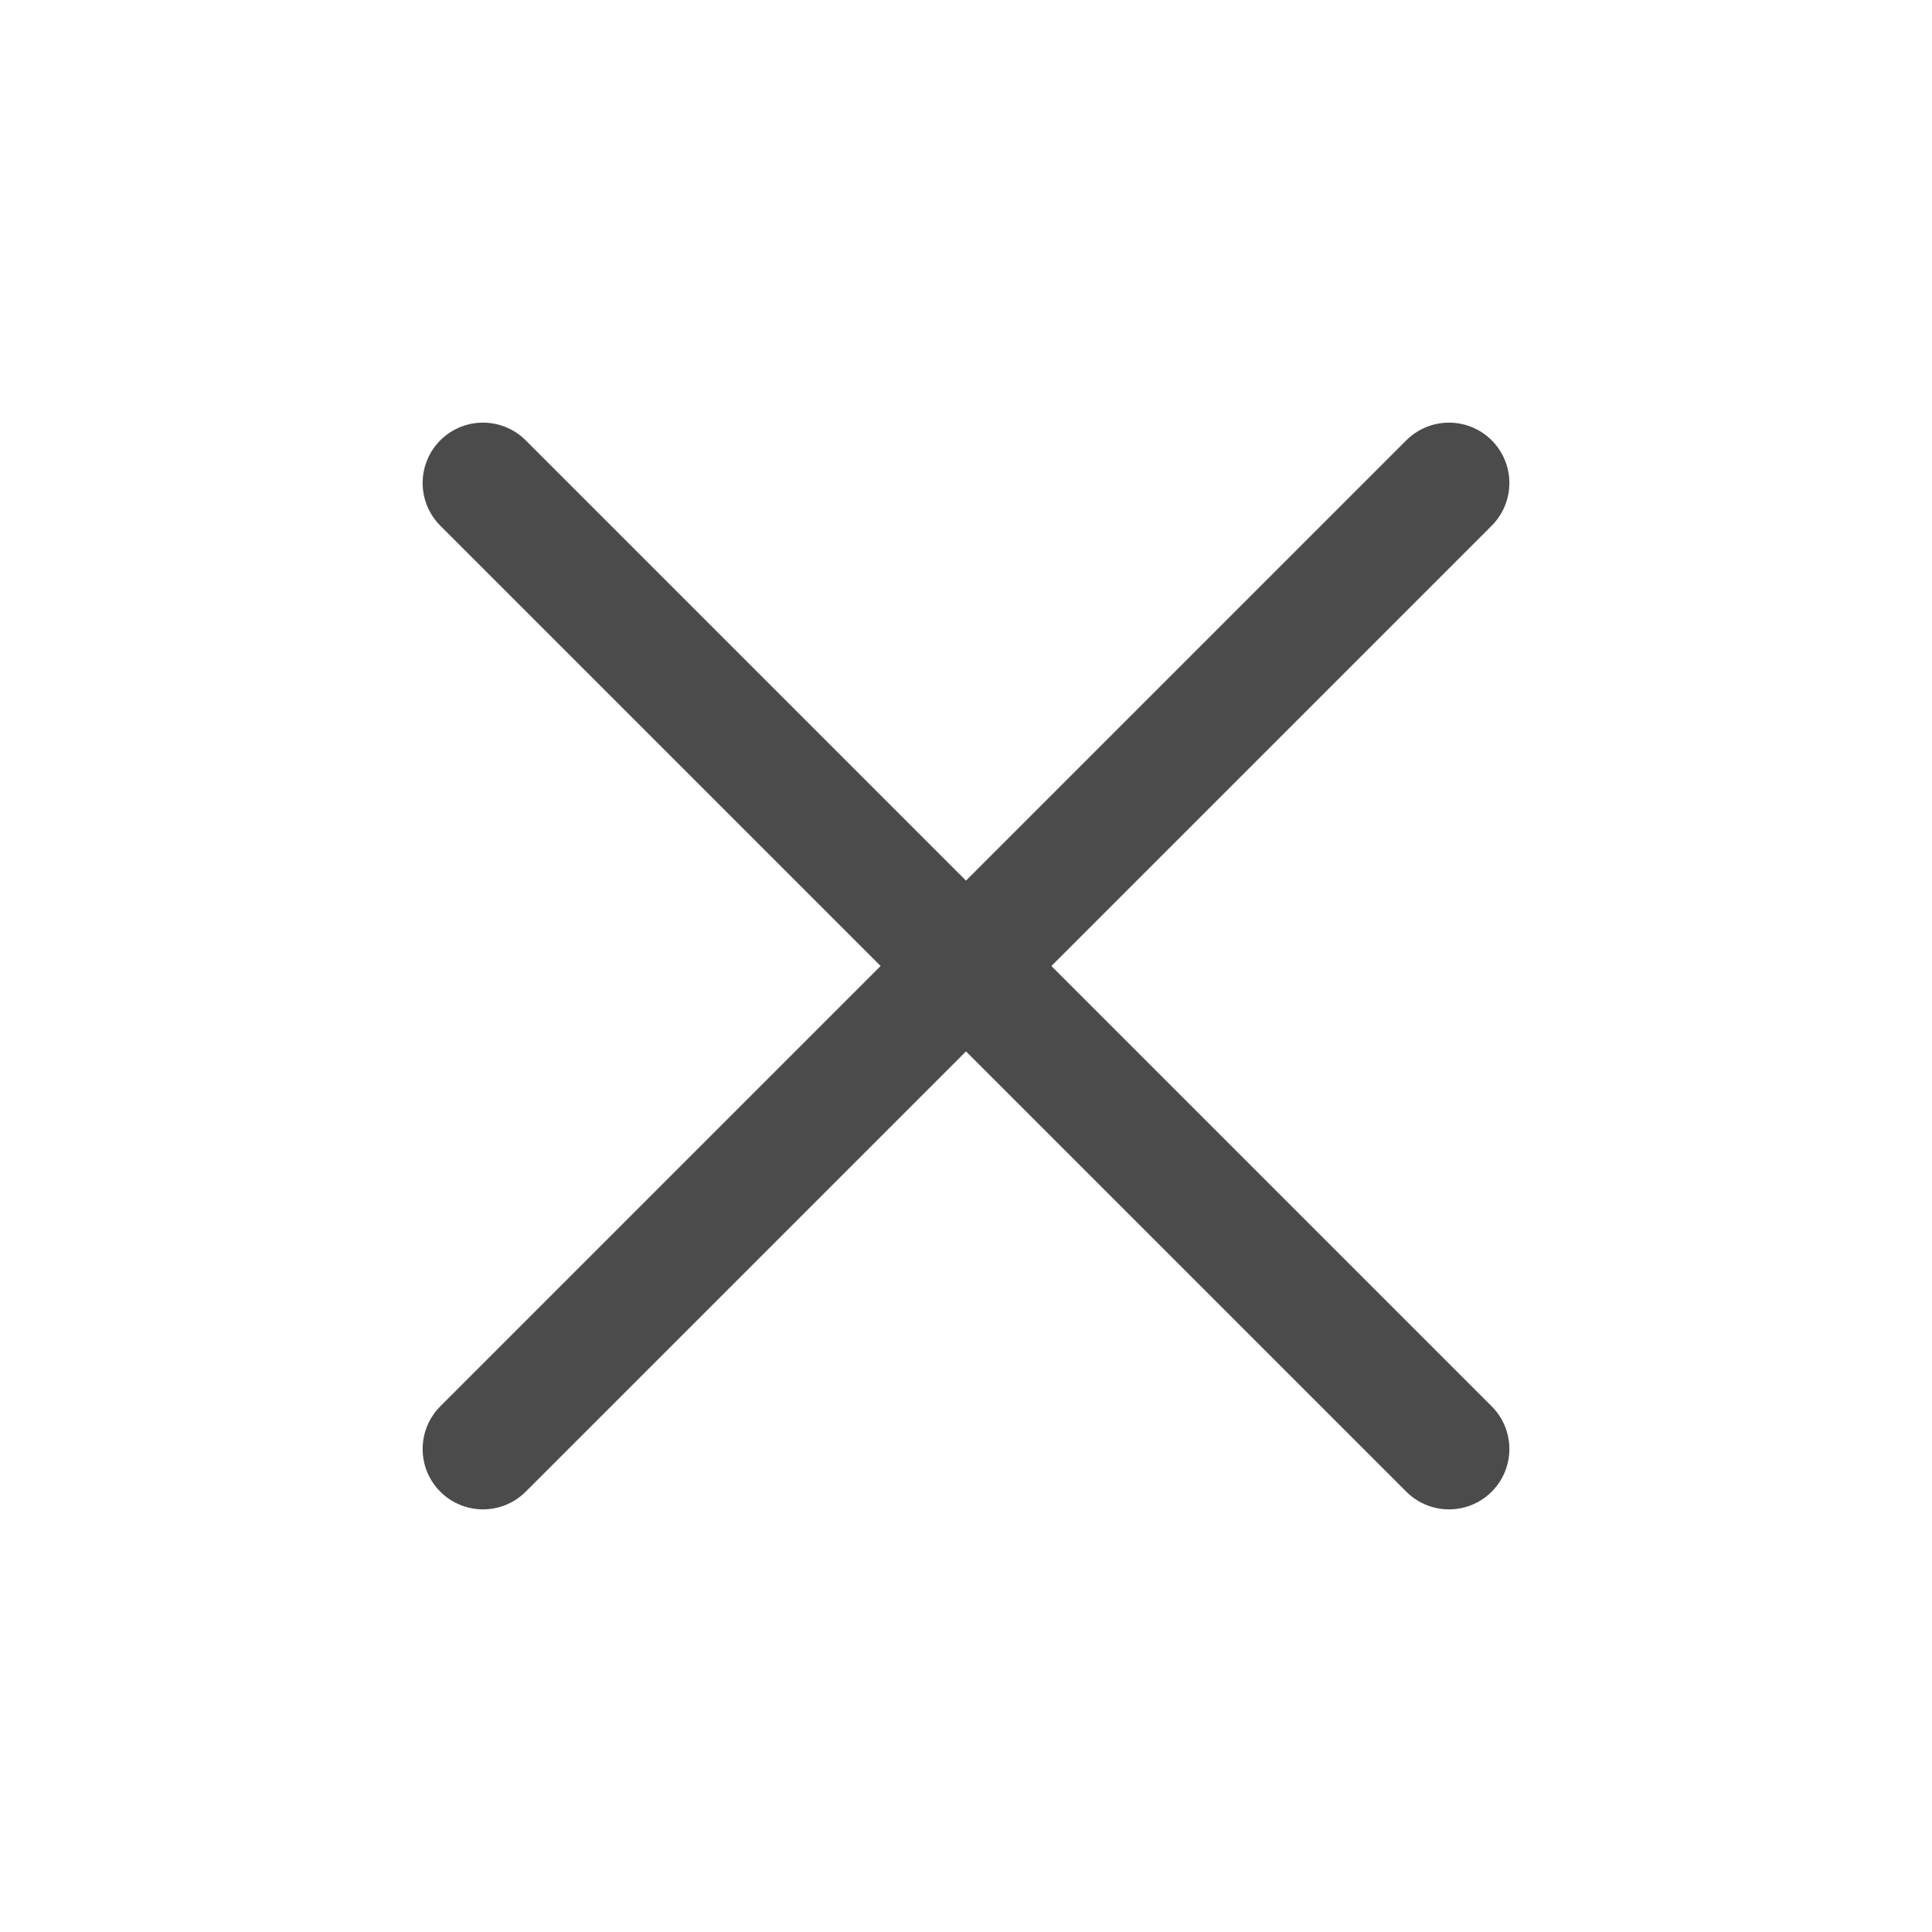
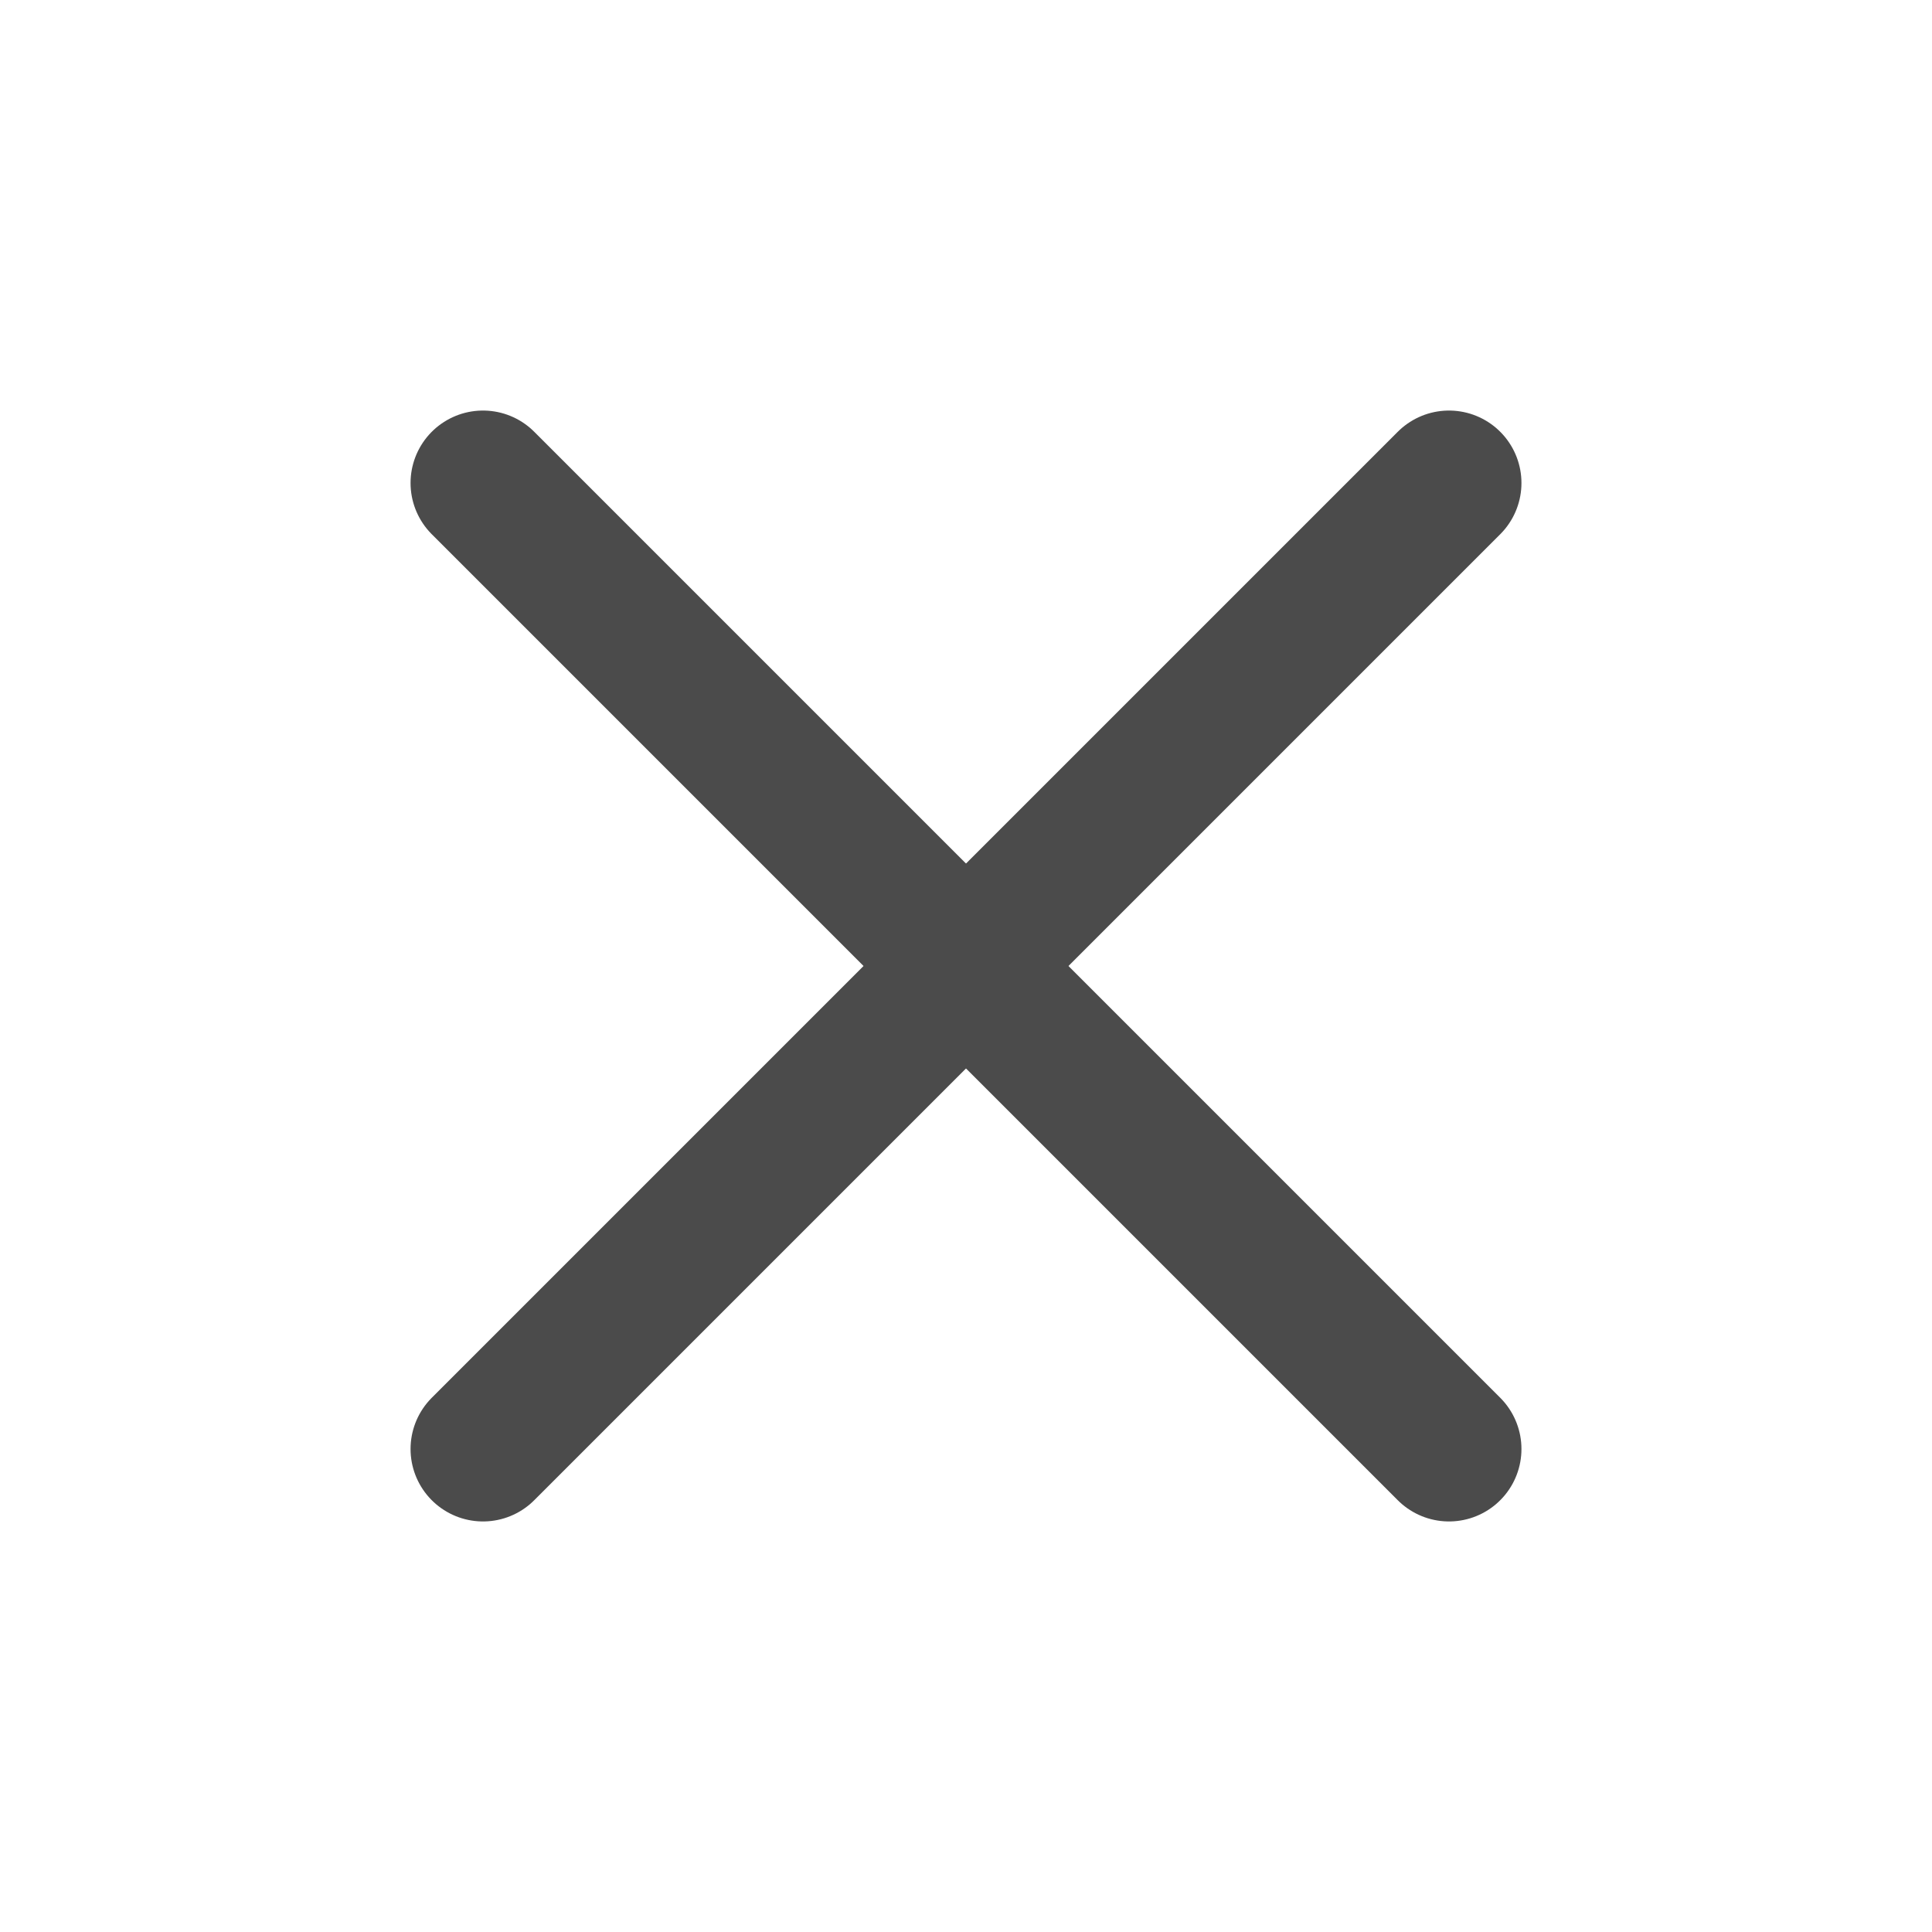
- <svg xmlns="http://www.w3.org/2000/svg" width="24" height="24" viewBox="0 0 24 24" fill="none" stroke="#4B4B4B" stroke-width="1.5" stroke-linecap="round" stroke-linejoin="round">
+ <svg xmlns="http://www.w3.org/2000/svg" width="20" height="20" viewBox="0 0 24 24" fill="none" stroke="#4B4B4B" stroke-width="1.8" stroke-linecap="round" stroke-linejoin="round">
  <line x1="18" y1="6" x2="6" y2="18" />
  <line x1="6" y1="6" x2="18" y2="18" />
</svg>
